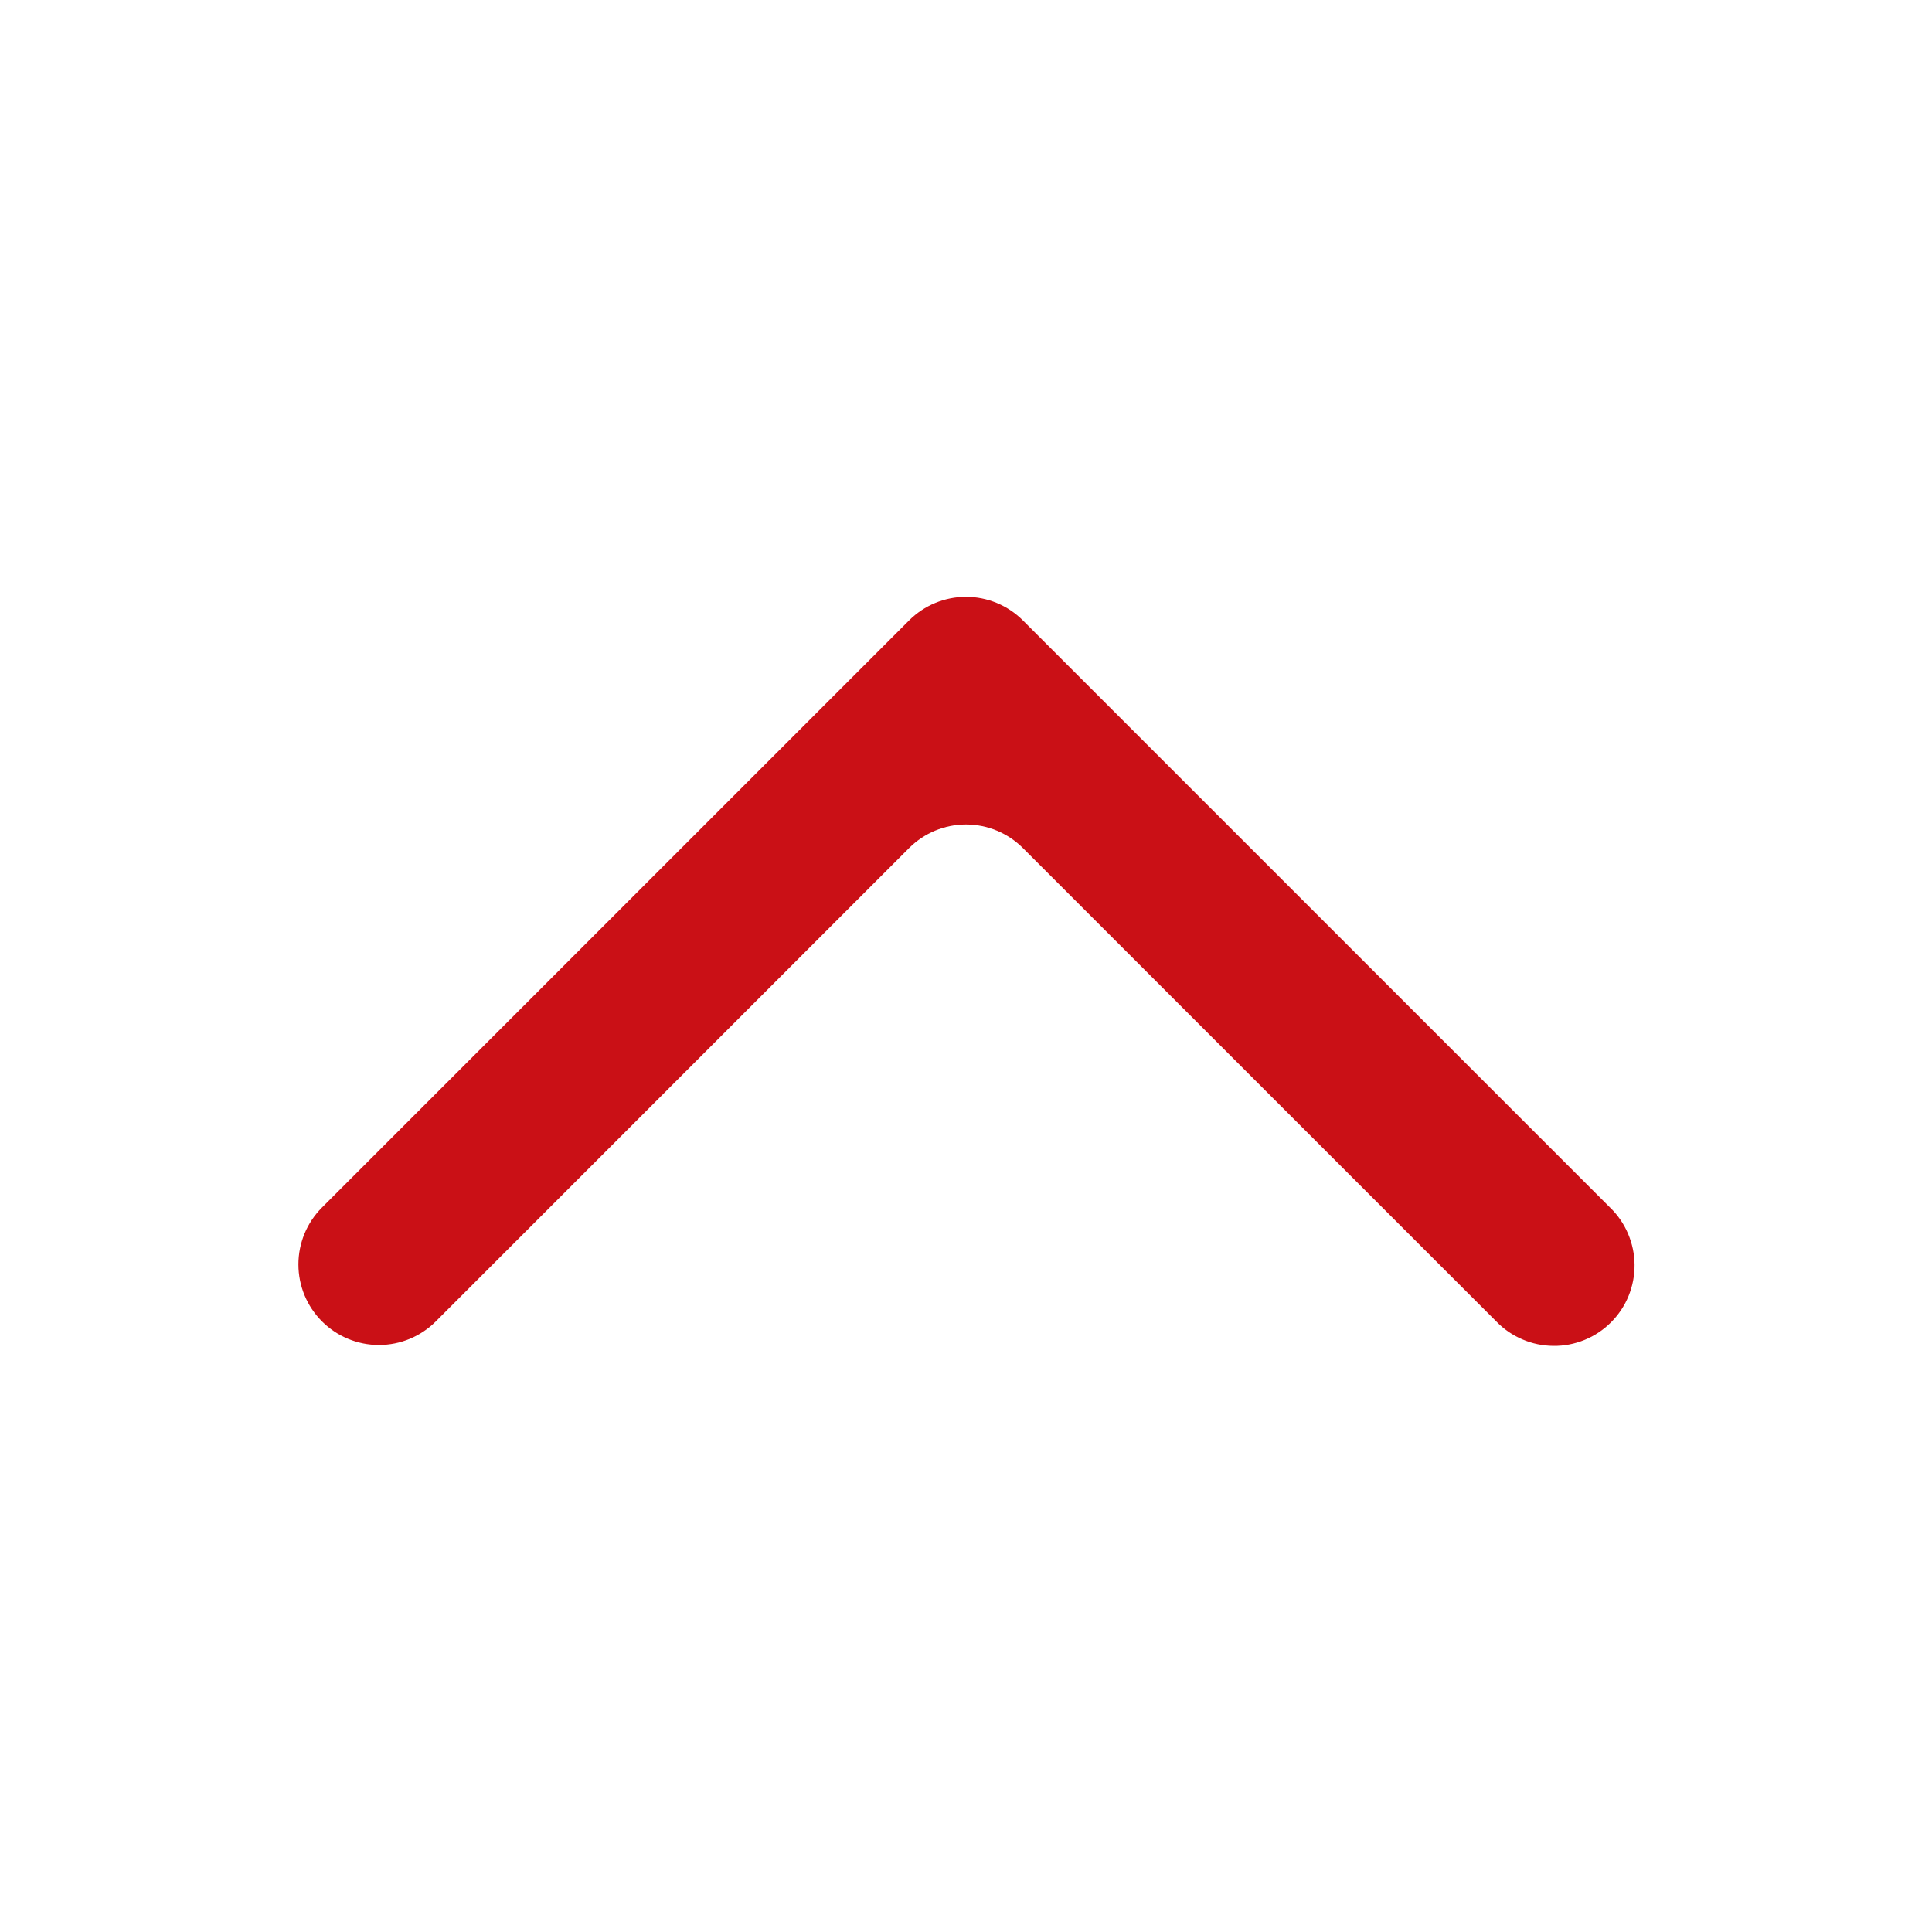
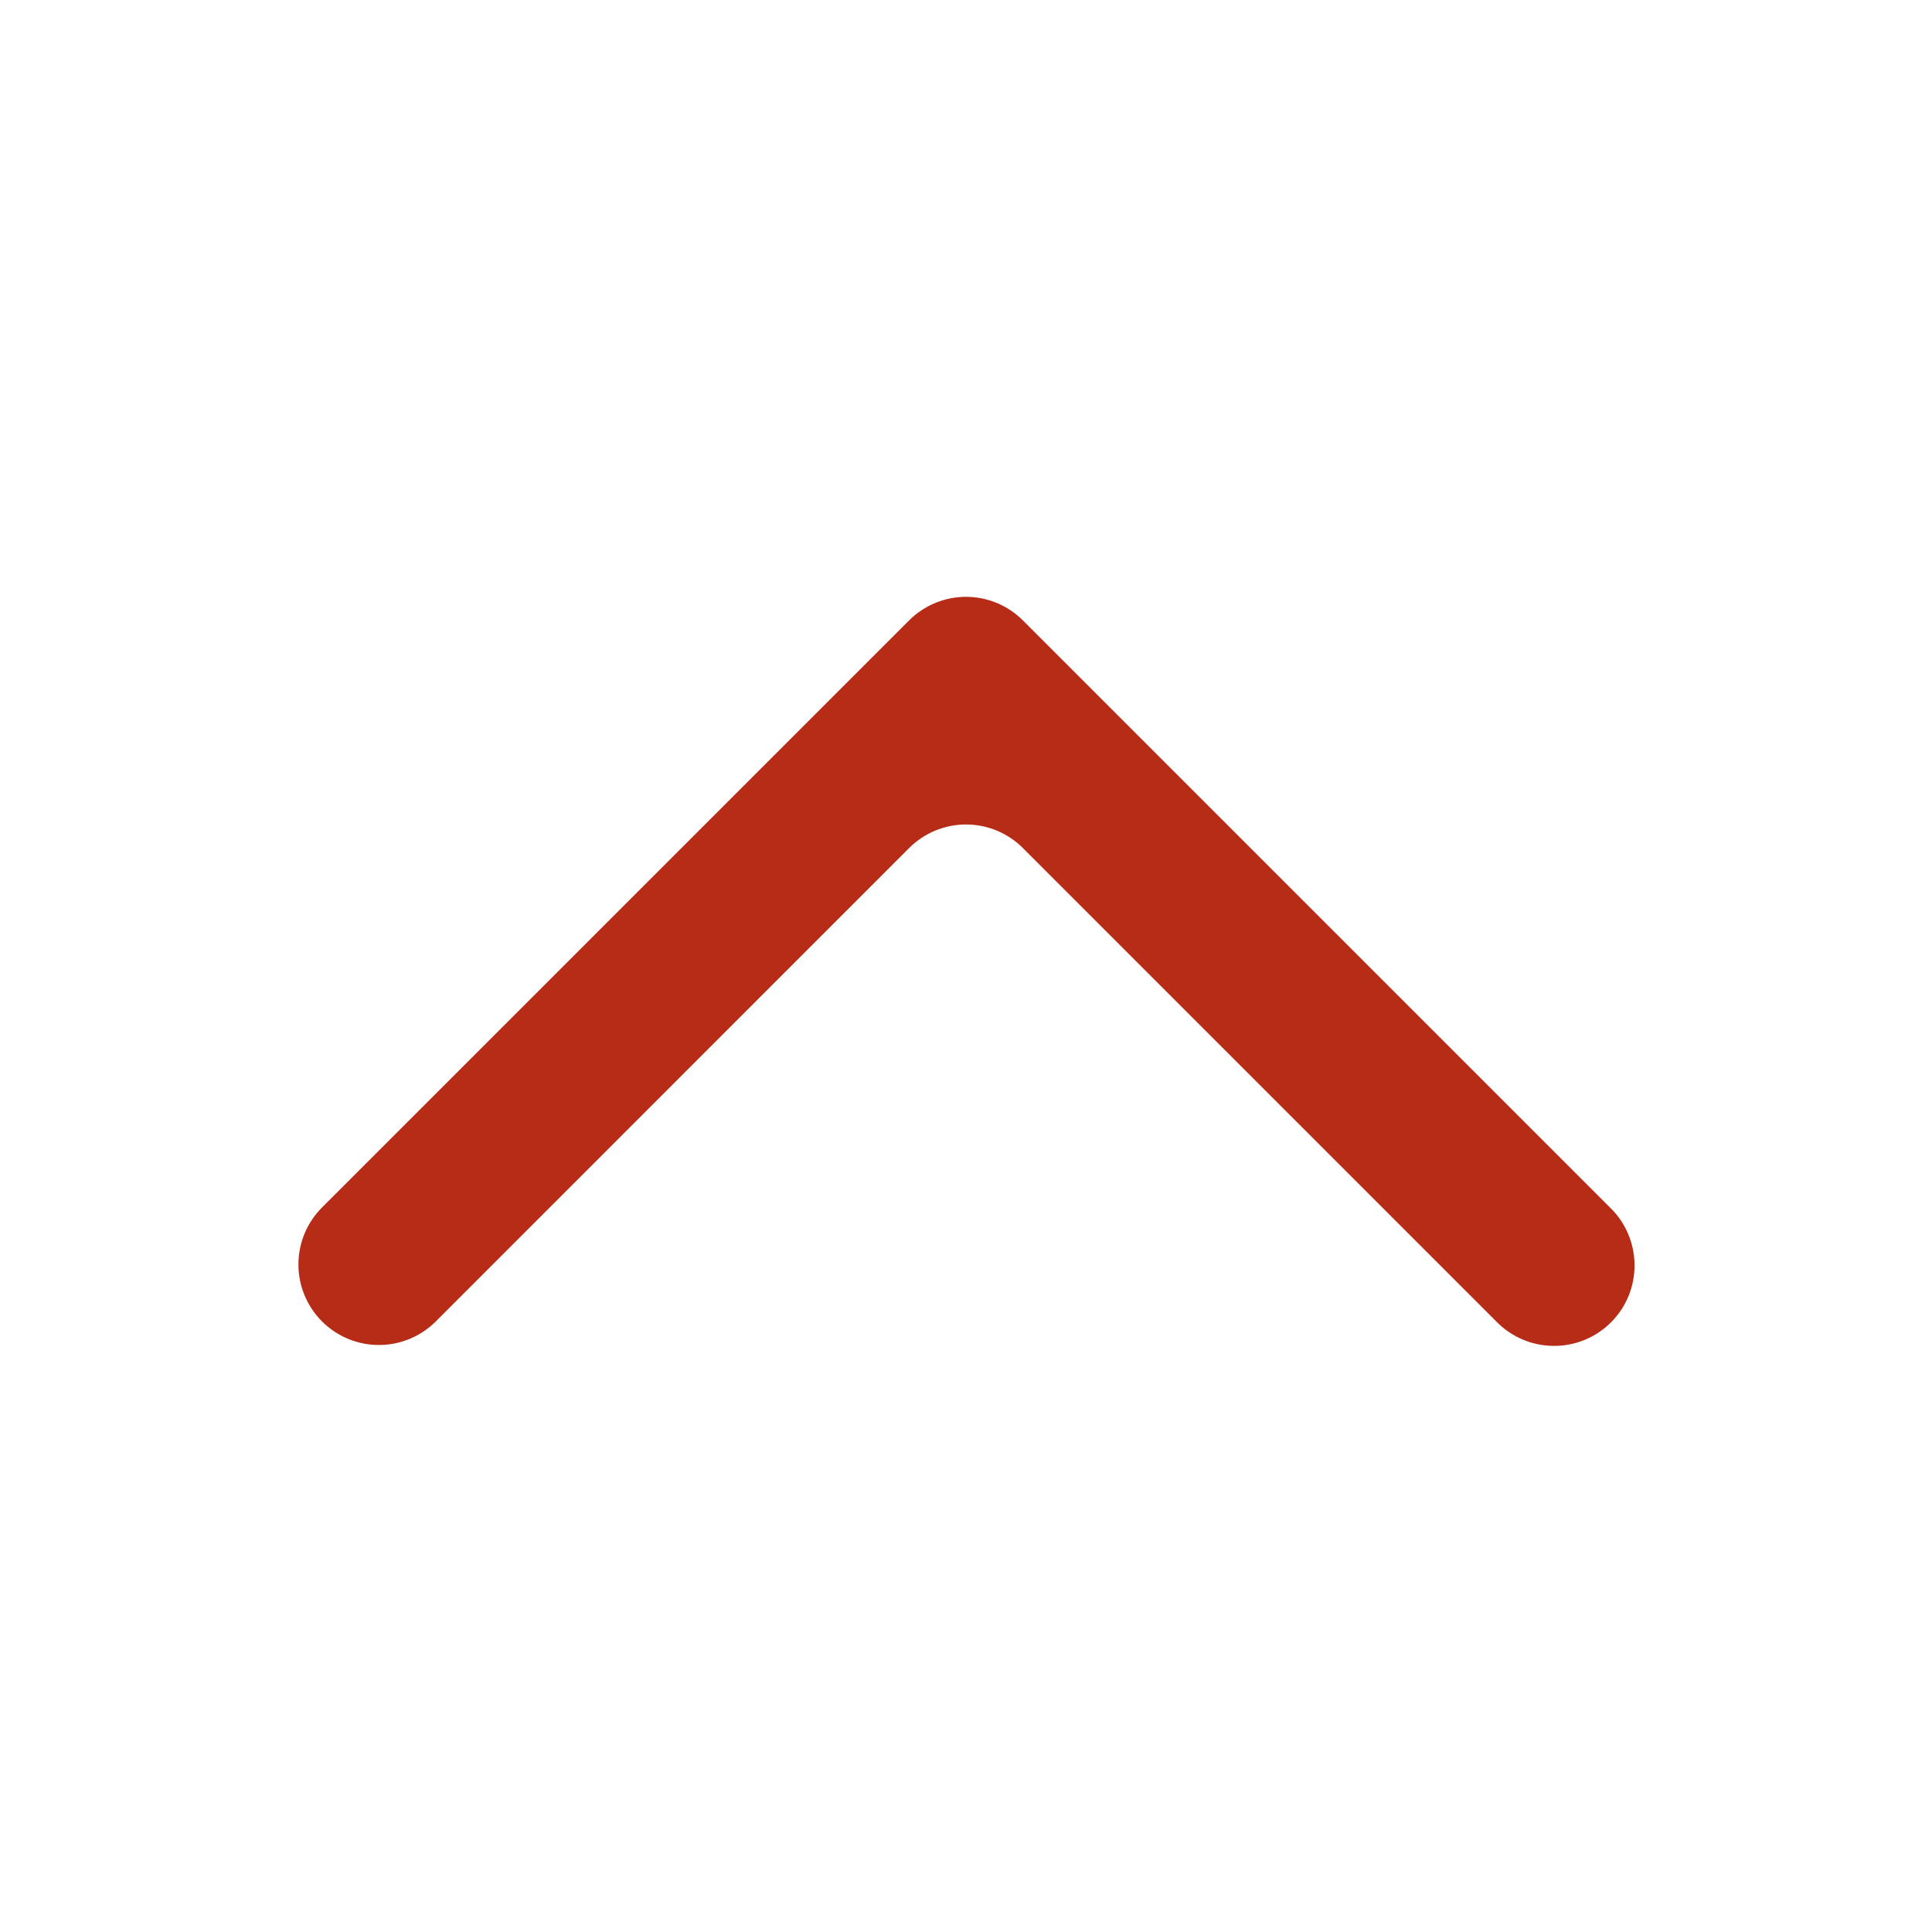
<svg xmlns="http://www.w3.org/2000/svg" width="24" height="24" viewBox="0 0 24 24" fill="none">
  <g id="svgexport-7 (34) 1">
    <g id="Group">
-       <path id="Vector" fillRule="evenodd" clipRule="evenodd" d="M20 15C20.096 15.092 20.172 15.203 20.224 15.325C20.276 15.447 20.304 15.578 20.305 15.711C20.306 15.844 20.281 15.975 20.231 16.098C20.181 16.221 20.106 16.333 20.012 16.427C19.919 16.52 19.807 16.595 19.684 16.645C19.561 16.695 19.429 16.721 19.297 16.719C19.164 16.718 19.033 16.691 18.911 16.638C18.789 16.586 18.678 16.51 18.586 16.414L12.707 10.535C12.52 10.348 12.265 10.242 12 10.242C11.735 10.242 11.48 10.348 11.293 10.535L5.414 16.415C5.226 16.603 4.972 16.708 4.707 16.708C4.441 16.708 4.187 16.602 4 16.415C3.812 16.227 3.707 15.973 3.707 15.707C3.707 15.442 3.812 15.188 4 15L11.293 7.707C11.48 7.52 11.735 7.414 12 7.414C12.265 7.414 12.52 7.52 12.707 7.707L20 15Z" fill="#CA1016" />
+       <path id="Vector" fillRule="evenodd" clipRule="evenodd" d="M20 15C20.096 15.092 20.172 15.203 20.224 15.325C20.276 15.447 20.304 15.578 20.305 15.711C20.306 15.844 20.281 15.975 20.231 16.098C20.181 16.221 20.106 16.333 20.012 16.427C19.919 16.52 19.807 16.595 19.684 16.645C19.561 16.695 19.429 16.721 19.297 16.719C19.164 16.718 19.033 16.691 18.911 16.638C18.789 16.586 18.678 16.51 18.586 16.414L12.707 10.535C12.52 10.348 12.265 10.242 12 10.242C11.735 10.242 11.48 10.348 11.293 10.535L5.414 16.415C5.226 16.603 4.972 16.708 4.707 16.708C4.441 16.708 4.187 16.602 4 16.415C3.812 16.227 3.707 15.973 3.707 15.707C3.707 15.442 3.812 15.188 4 15L11.293 7.707C11.48 7.52 11.735 7.414 12 7.414C12.265 7.414 12.52 7.52 12.707 7.707L20 15Z" fill="#B62C17" />
    </g>
  </g>
</svg>
